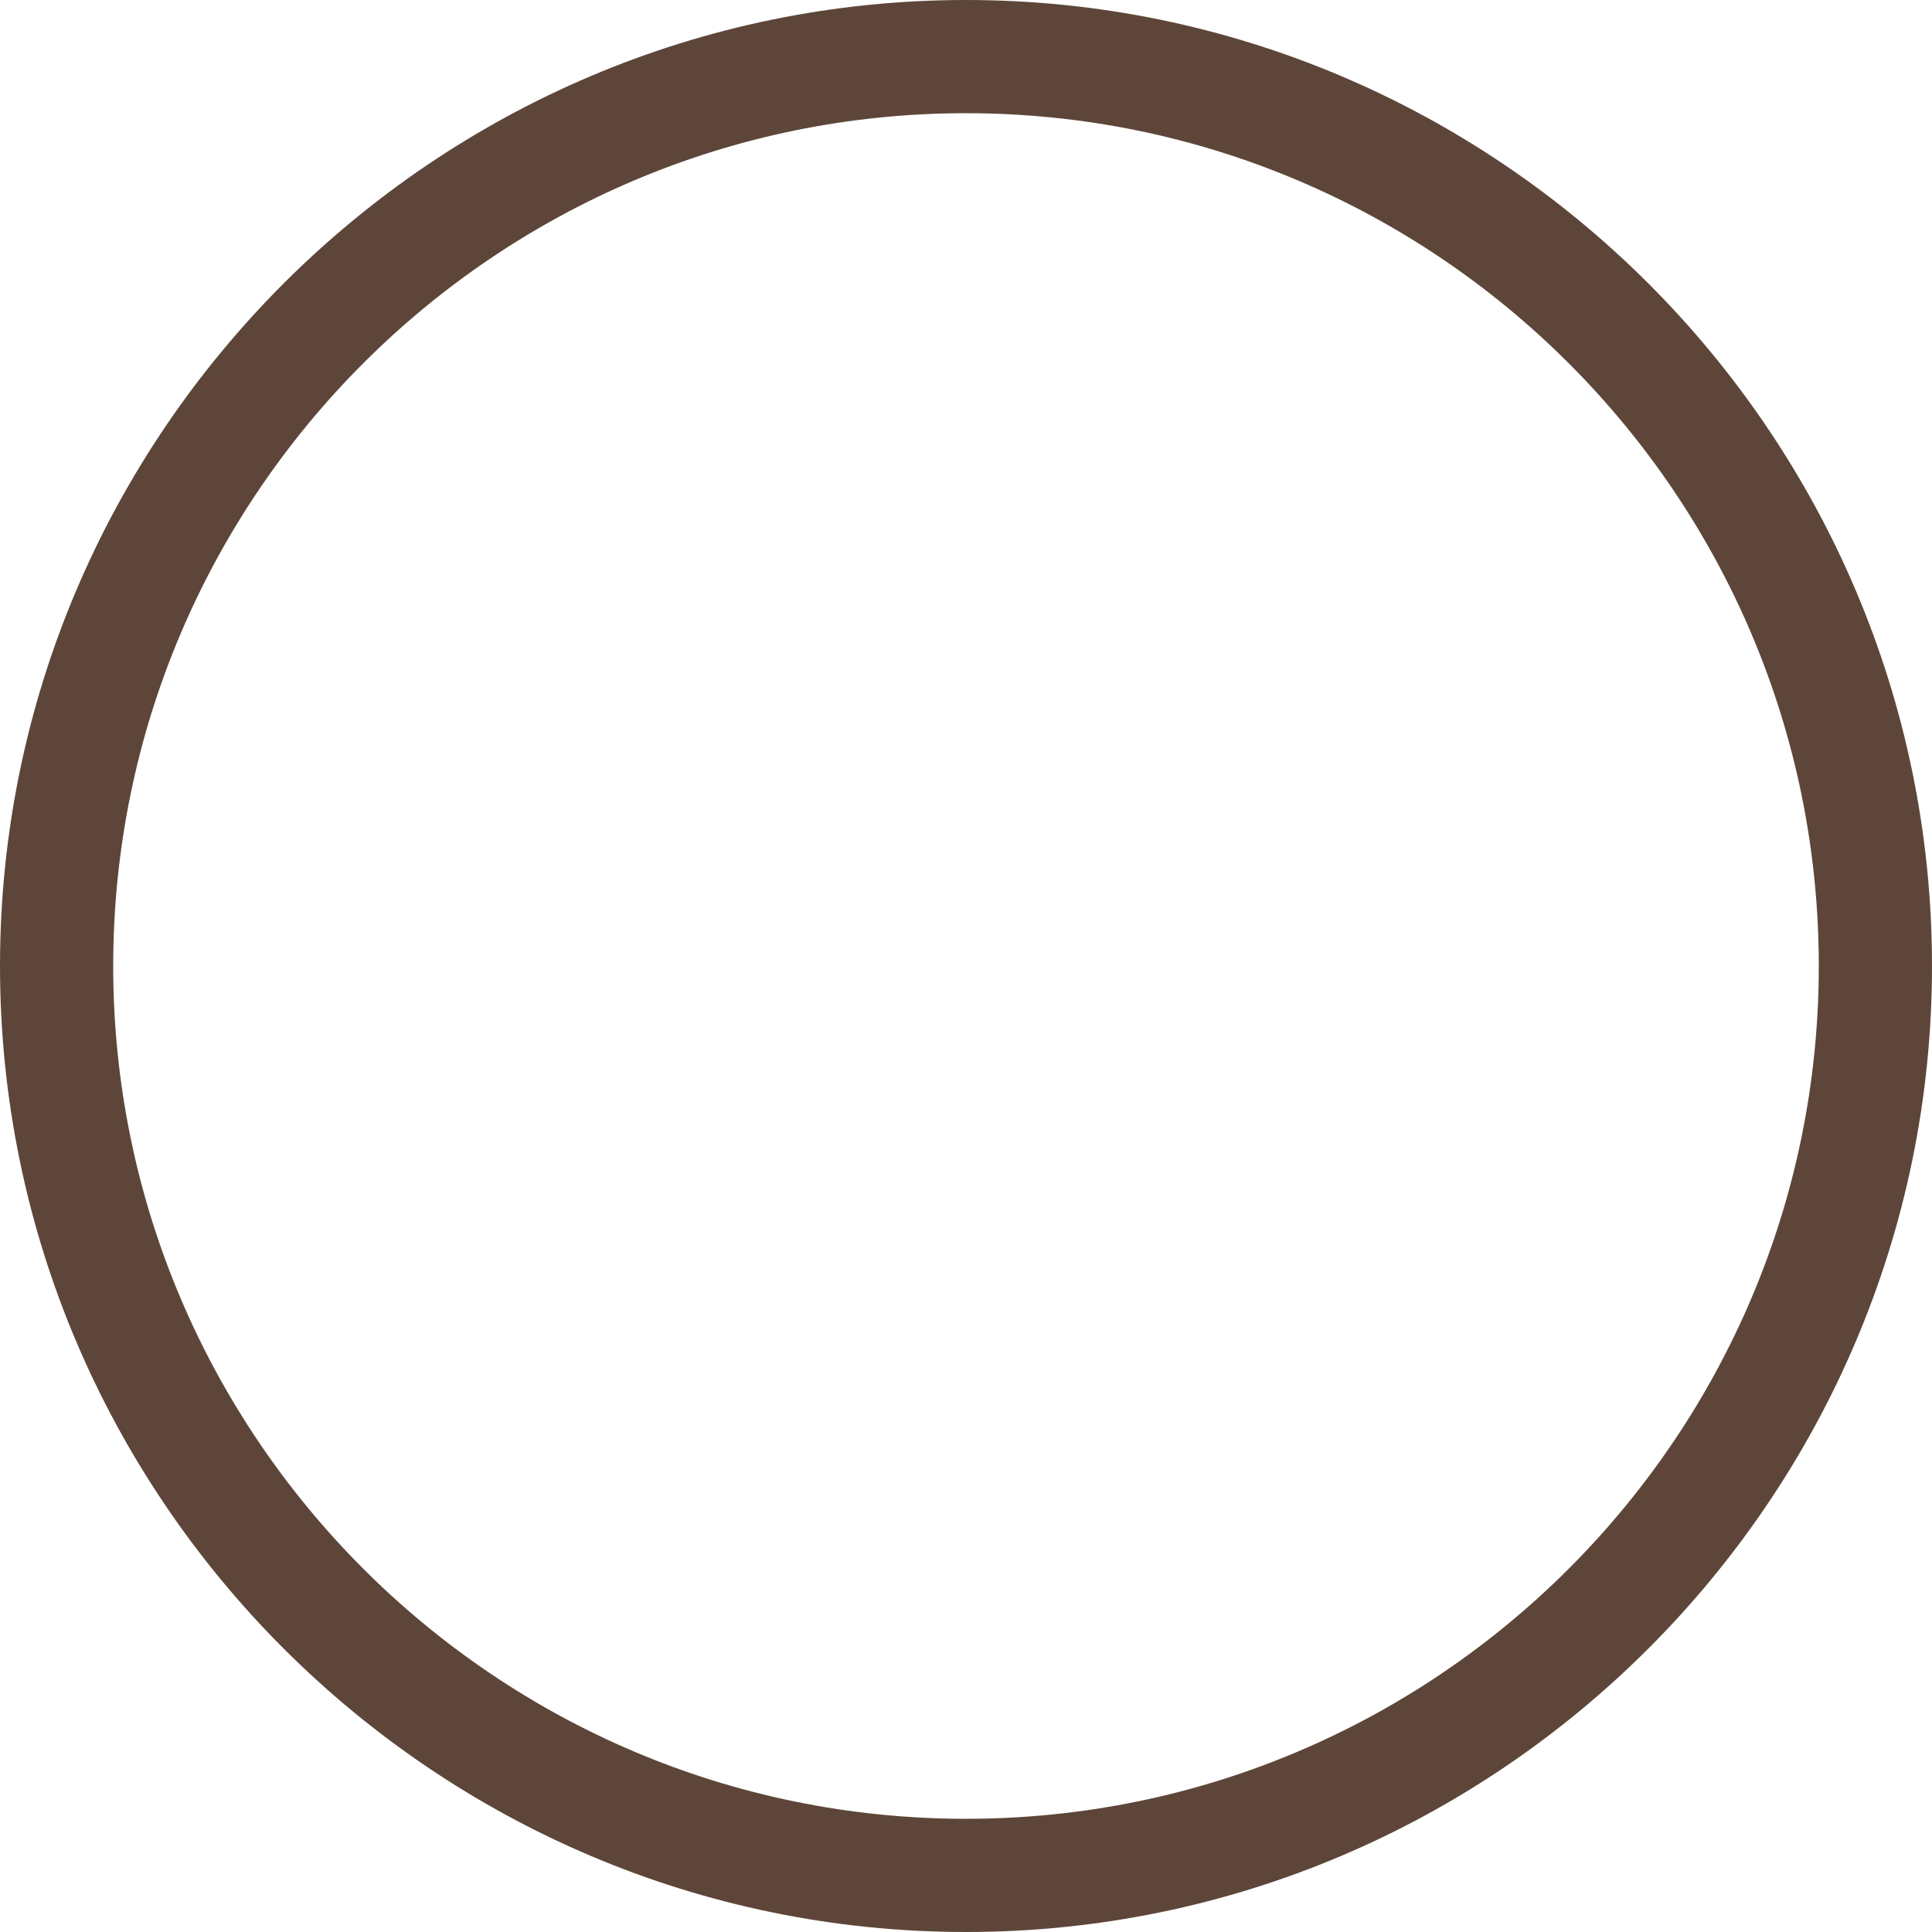
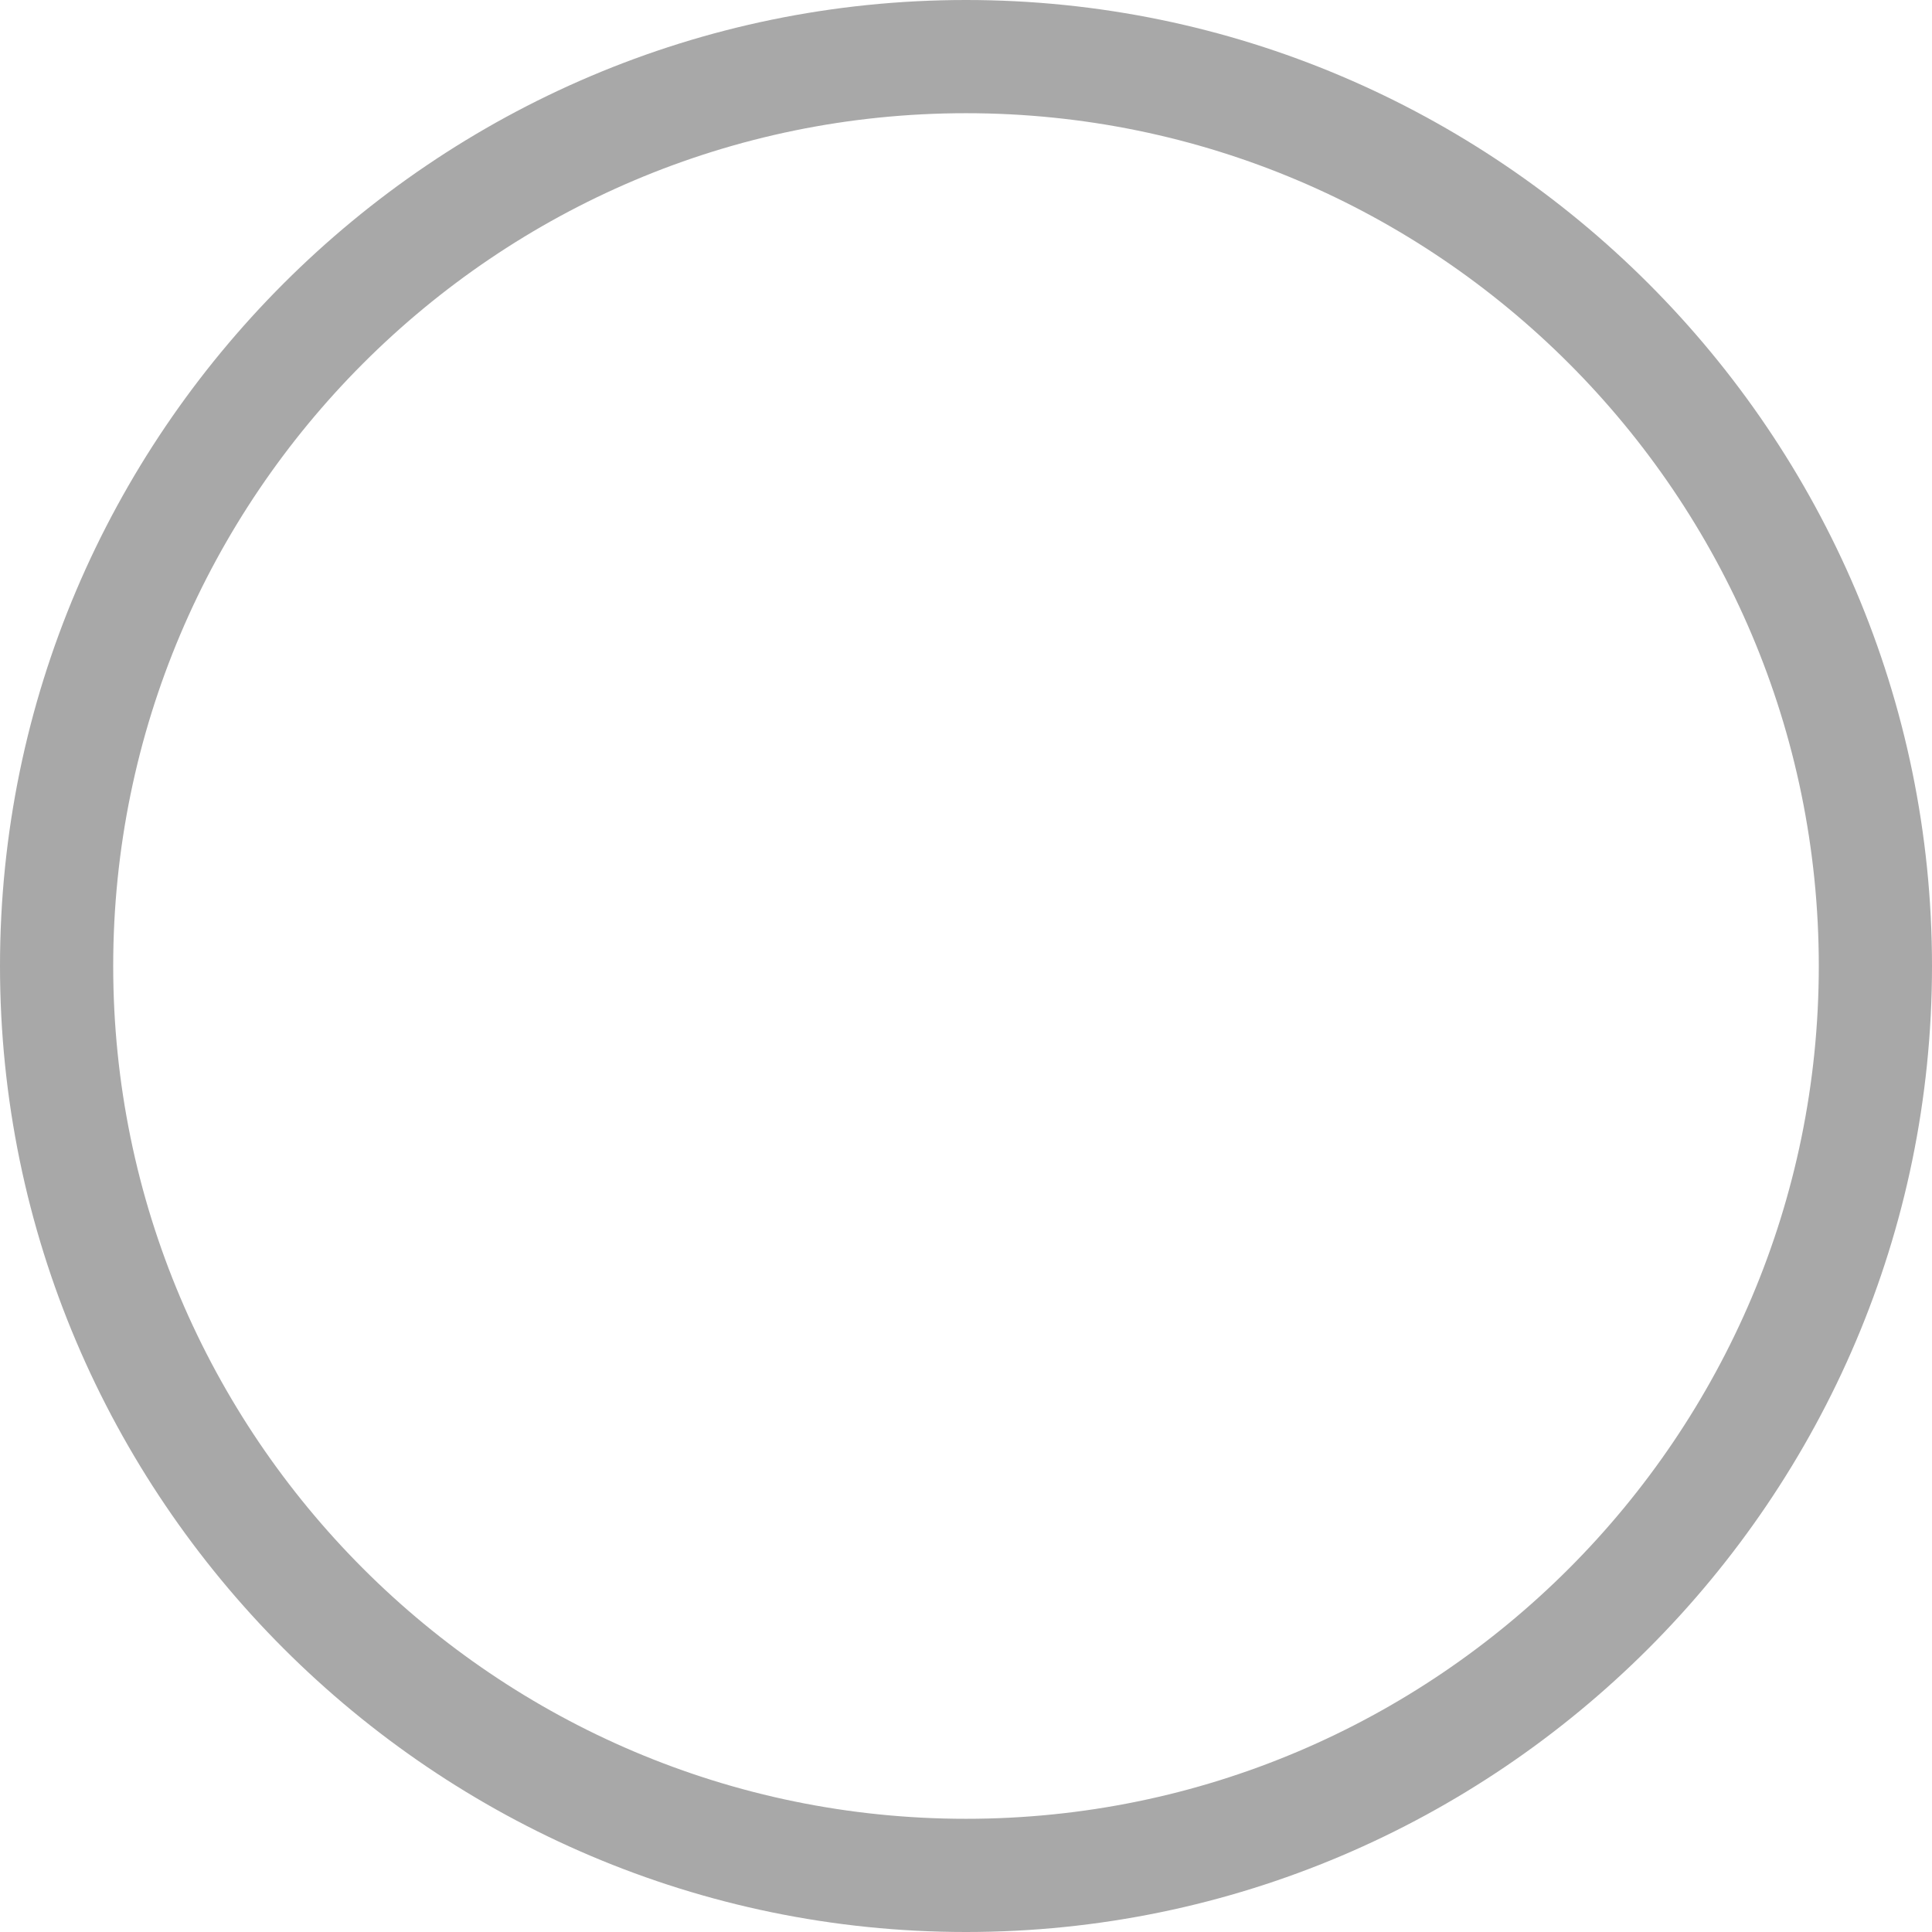
<svg xmlns="http://www.w3.org/2000/svg" version="1.1" width="512" height="512" x="0" y="0" viewBox="0 0 512 512" style="enable-background:new 0 0 512 512" xml:space="preserve" class="">
  <g>
-     <path d="M256 0C115.03 0 0 115.05 0 256c0 140.97 115.05 256 256 256 140.97 0 256-115.05 256-256C512 115.03 396.95 0 256 0zm0 482C131.383 482 30 380.617 30 256S131.383 30 256 30s226 101.383 226 226-101.383 226-226 226z" fill="#5d4639" opacity="1" data-original="#000000" class="" />
+     <path d="M256 0C115.03 0 0 115.05 0 256c0 140.97 115.05 256 256 256 140.97 0 256-115.05 256-256C512 115.03 396.95 0 256 0zm0 482C131.383 482 30 380.617 30 256S131.383 30 256 30s226 101.383 226 226-101.383 226-226 226z" fill="#a8a8a8" opacity="1" data-original="#000000" class="" />
  </g>
</svg>
